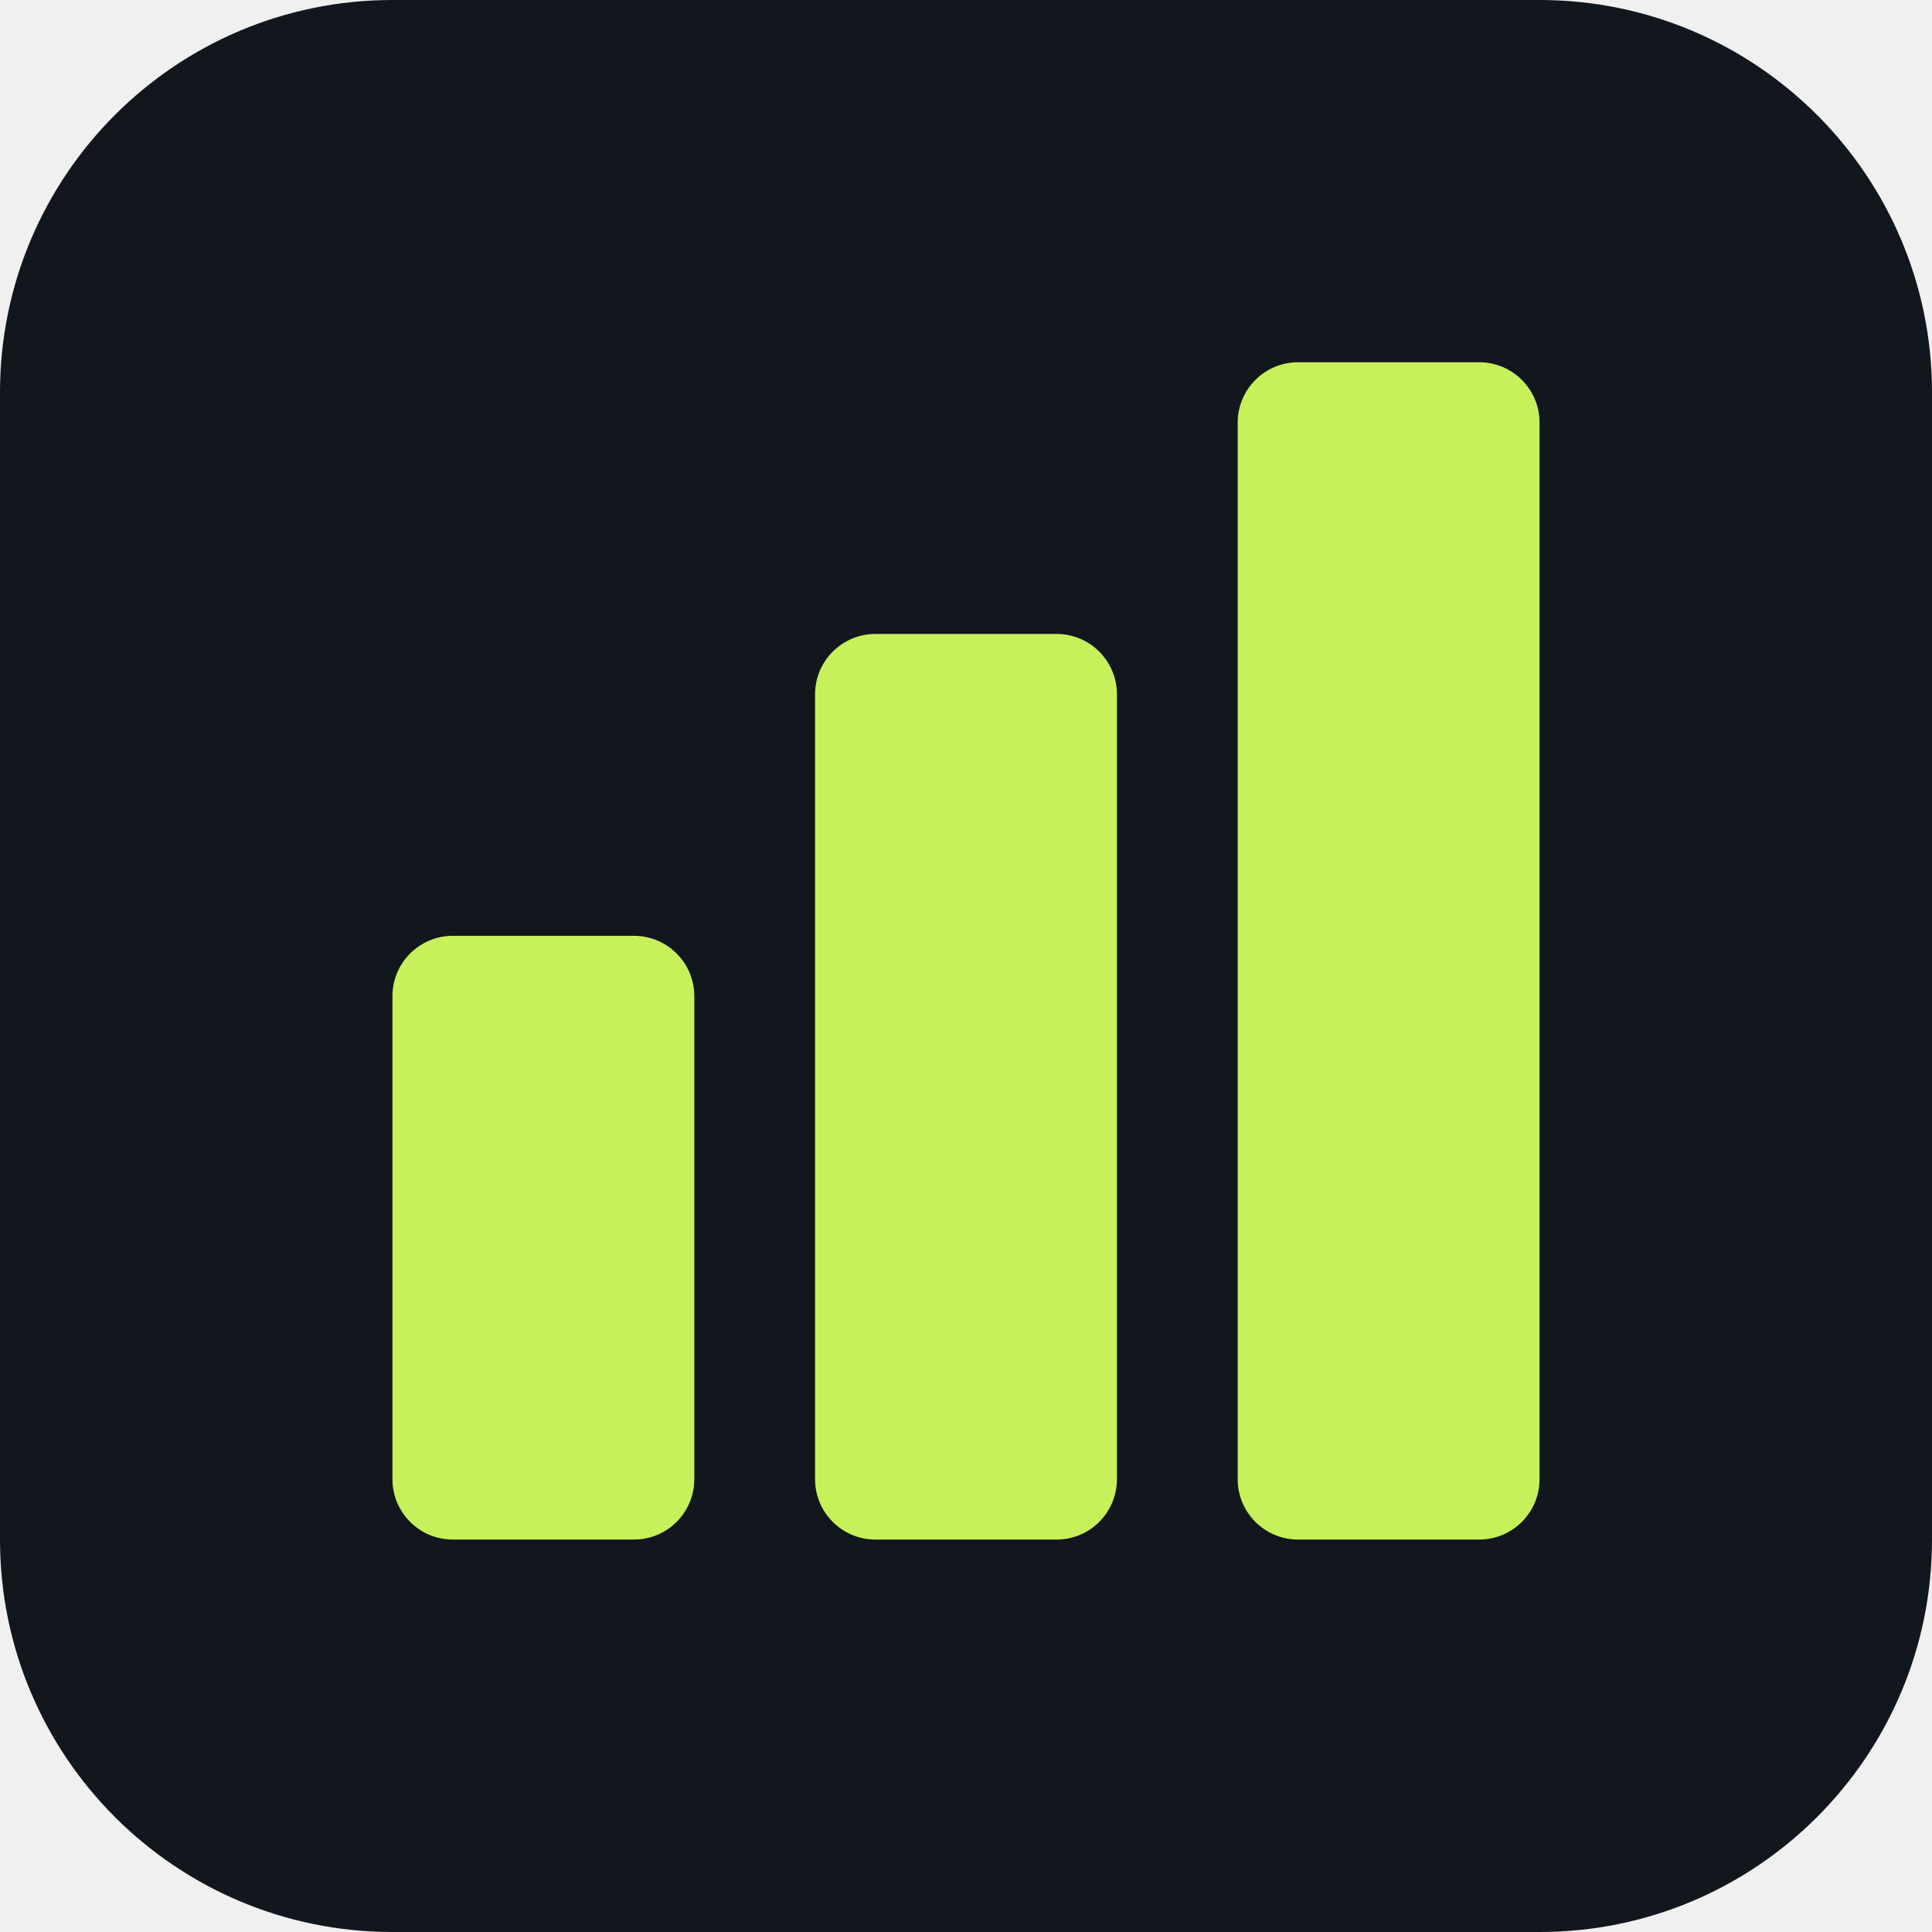
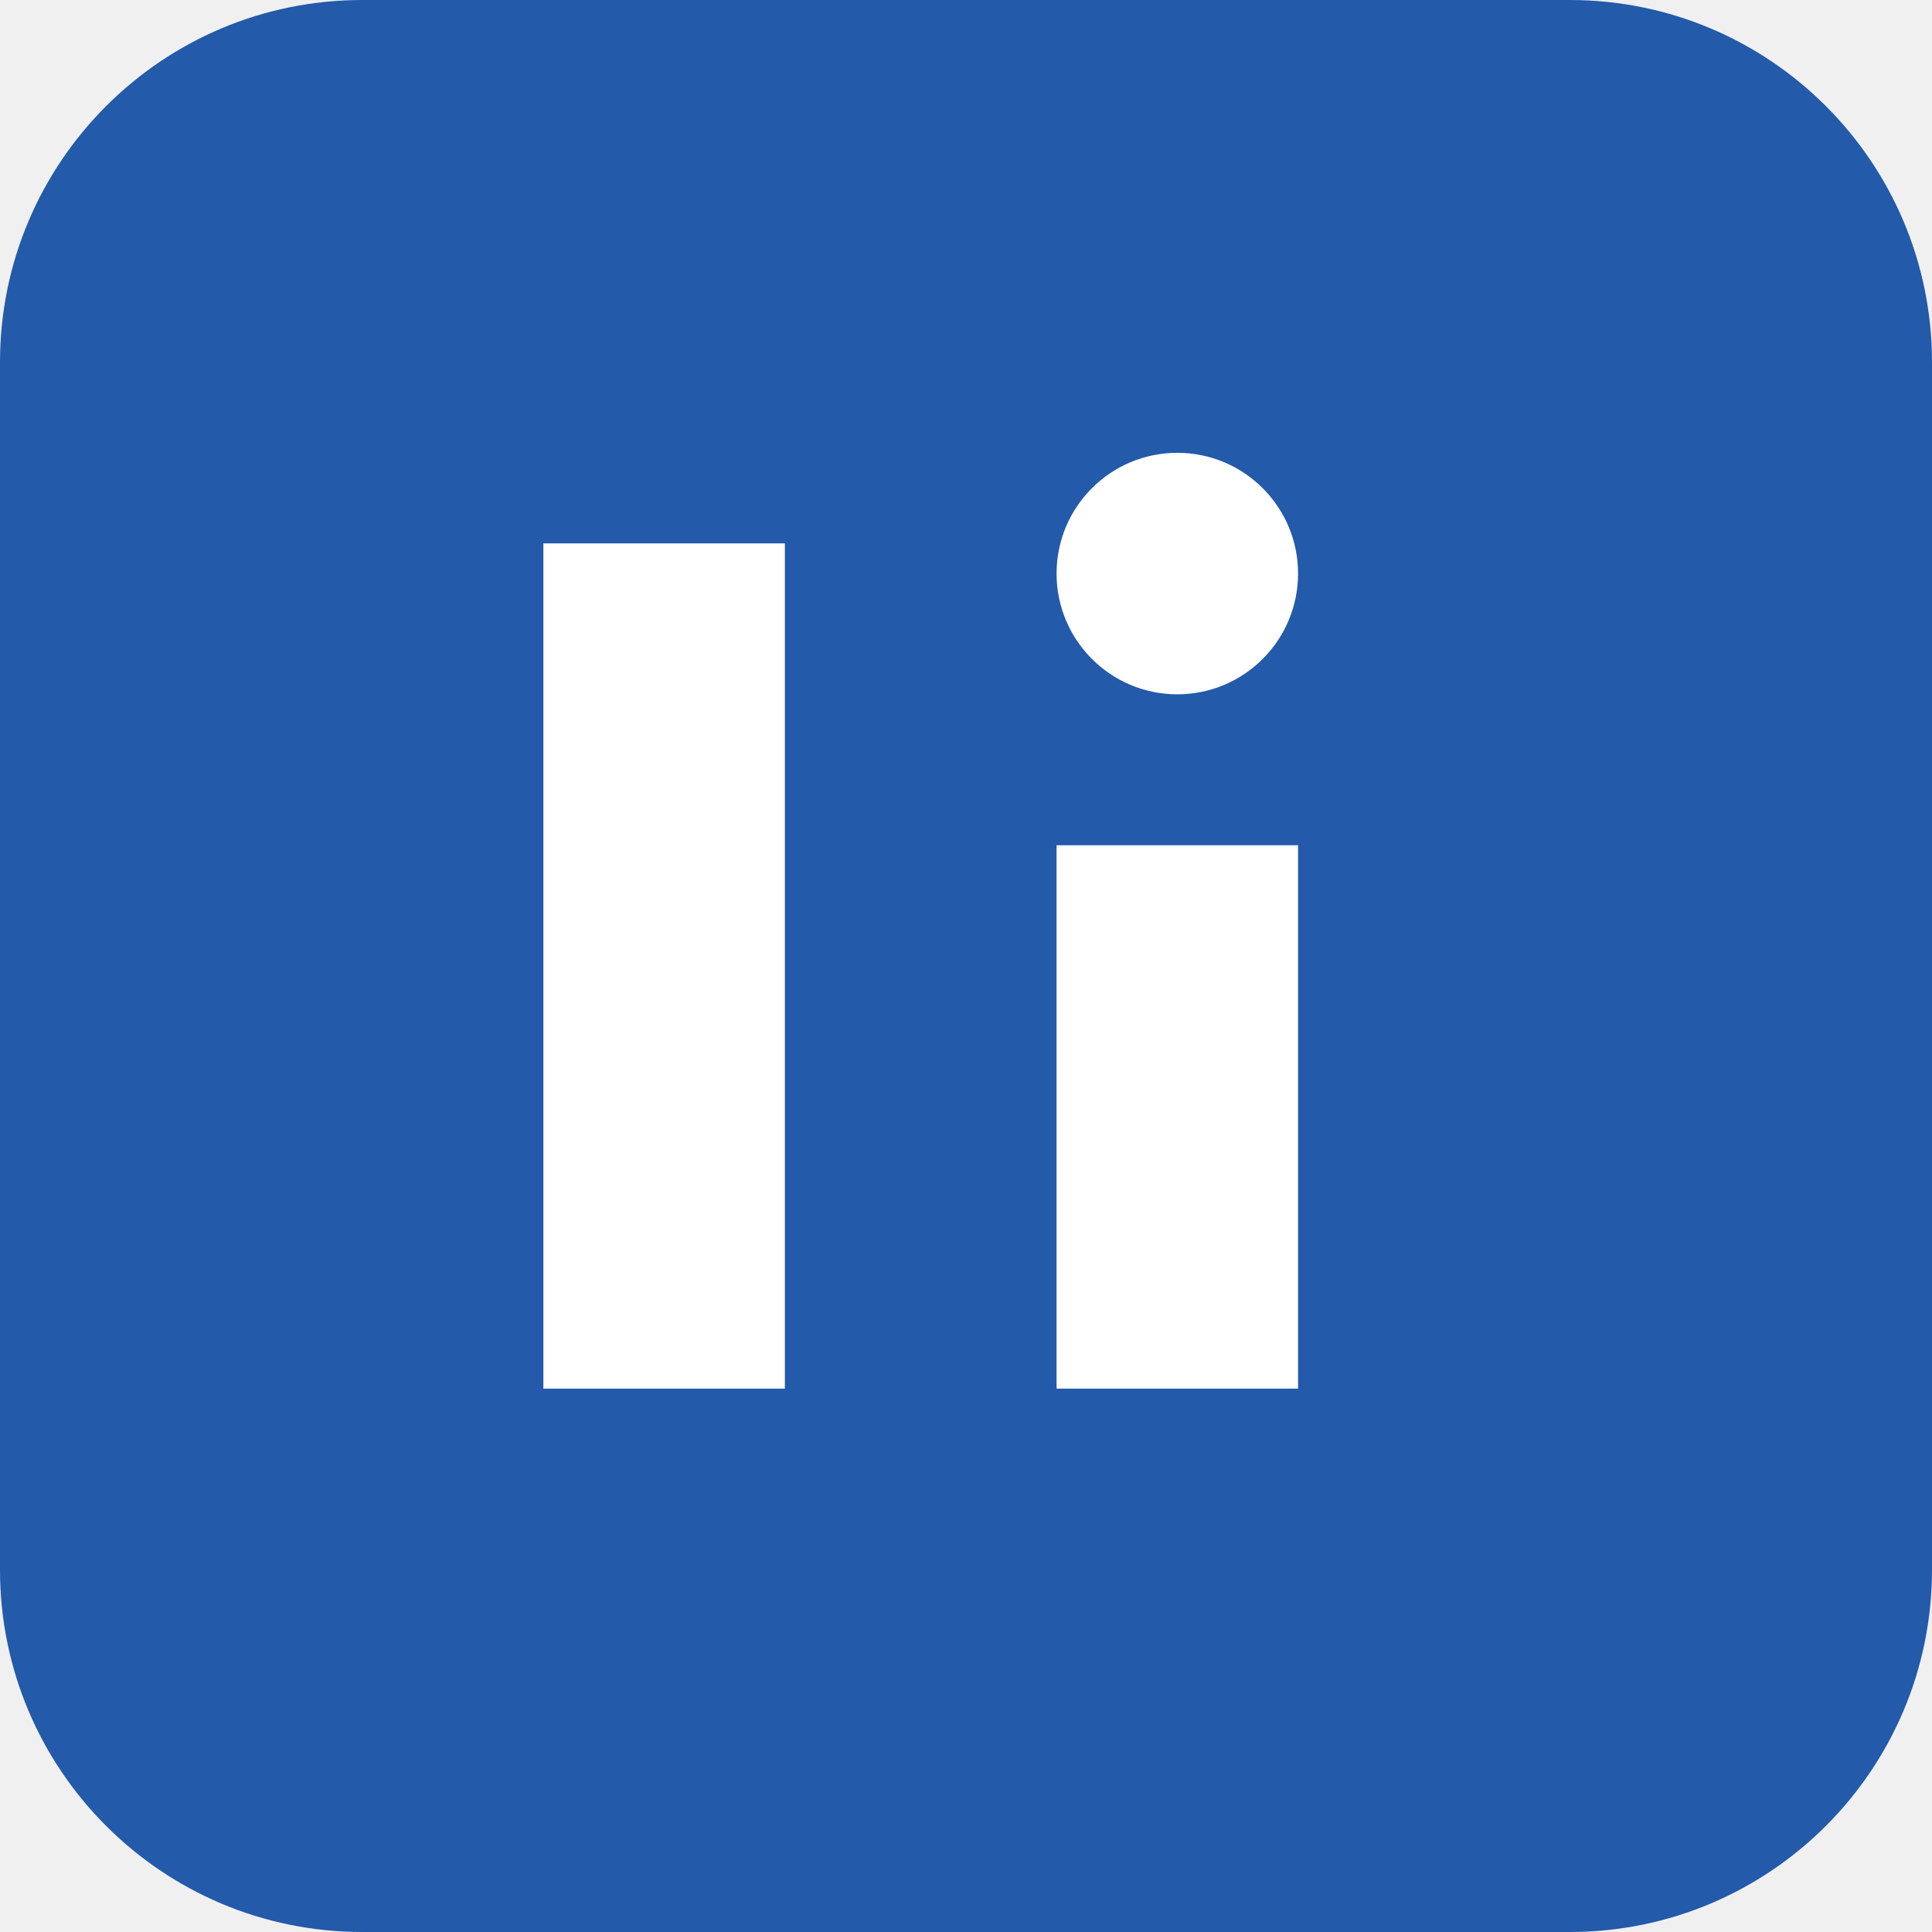
<svg xmlns="http://www.w3.org/2000/svg" viewBox="0 0 64 64">
-   <rect width="64" height="64" rx="13" fill="#11171c" />
-   <rect x="13" y="31" width="10" height="20" rx="2" fill="#c6f15a" />
-   <rect x="27" y="21" width="10" height="30" rx="2" fill="#c6f15a" />
-   <rect x="41" y="12" width="10" height="39" rx="2" fill="#c6f15a" />
+   <rect width="64" height="64" rx="12" fill="#235aaa" />
+   <path d="M18 18h8v28h-8zm17 10h8v18h-8z" fill="#fff" />
+   <circle cx="39" cy="19" r="4" fill="#fff" />
</svg>
